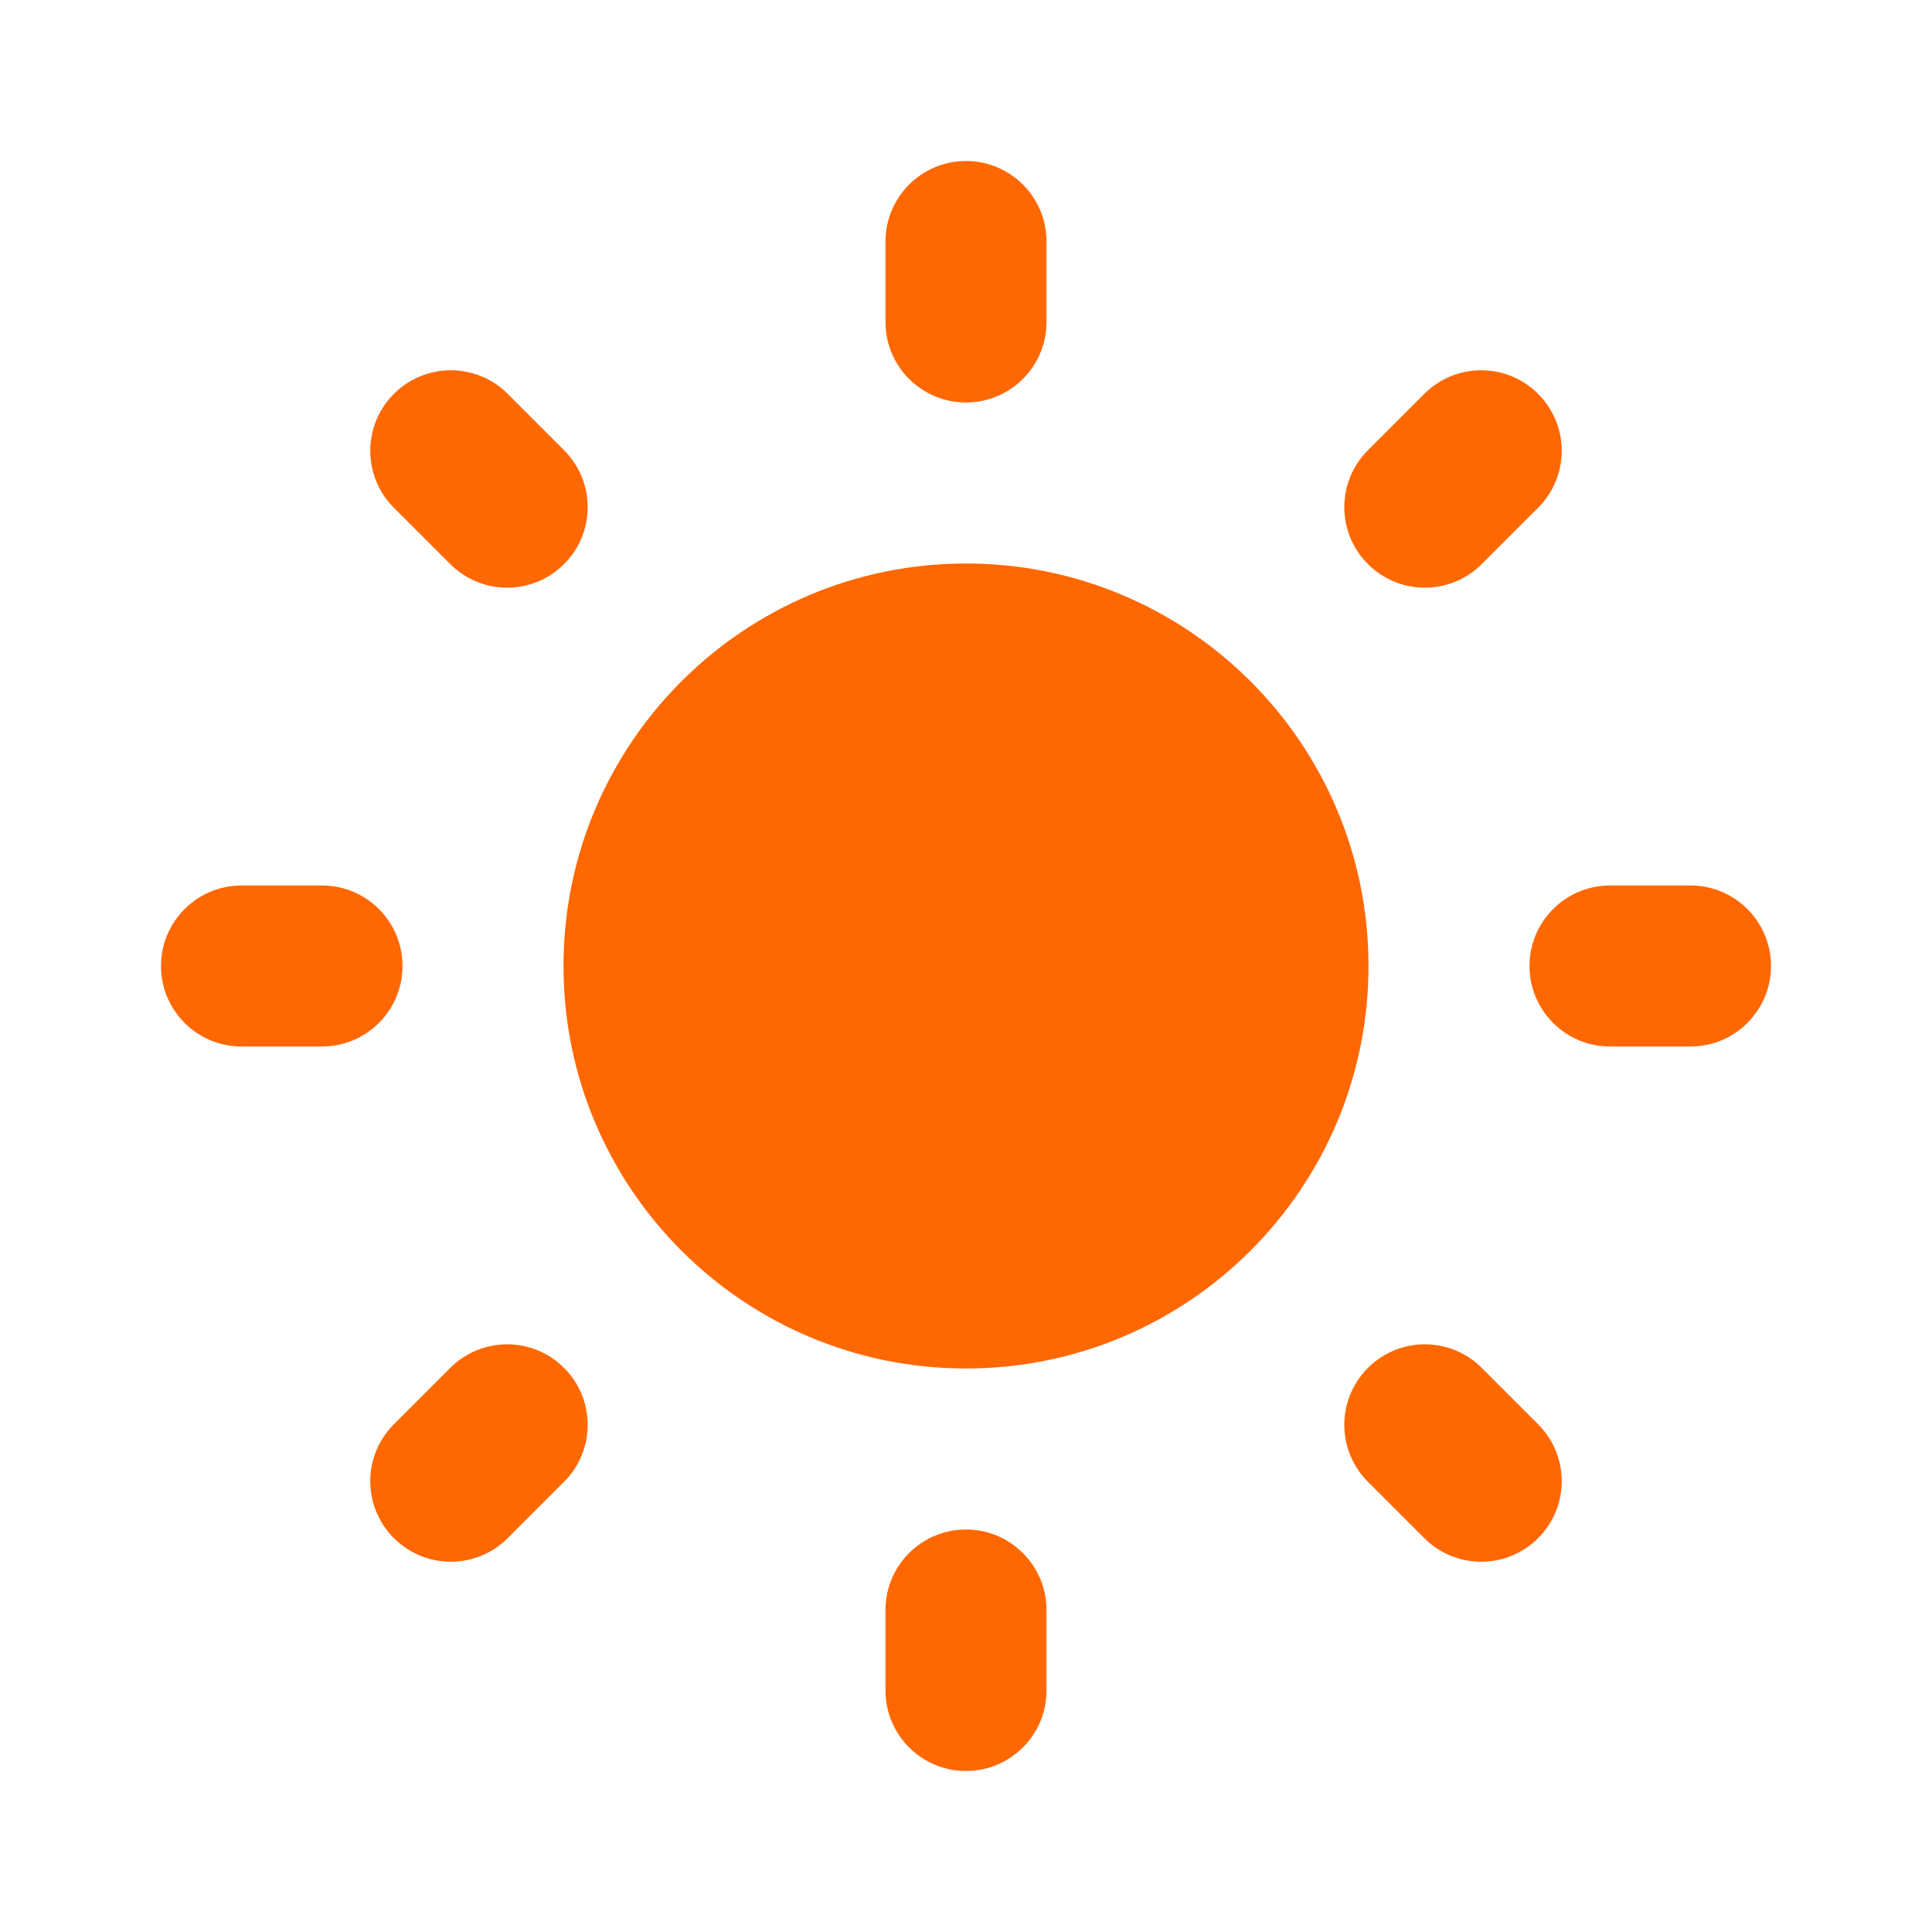
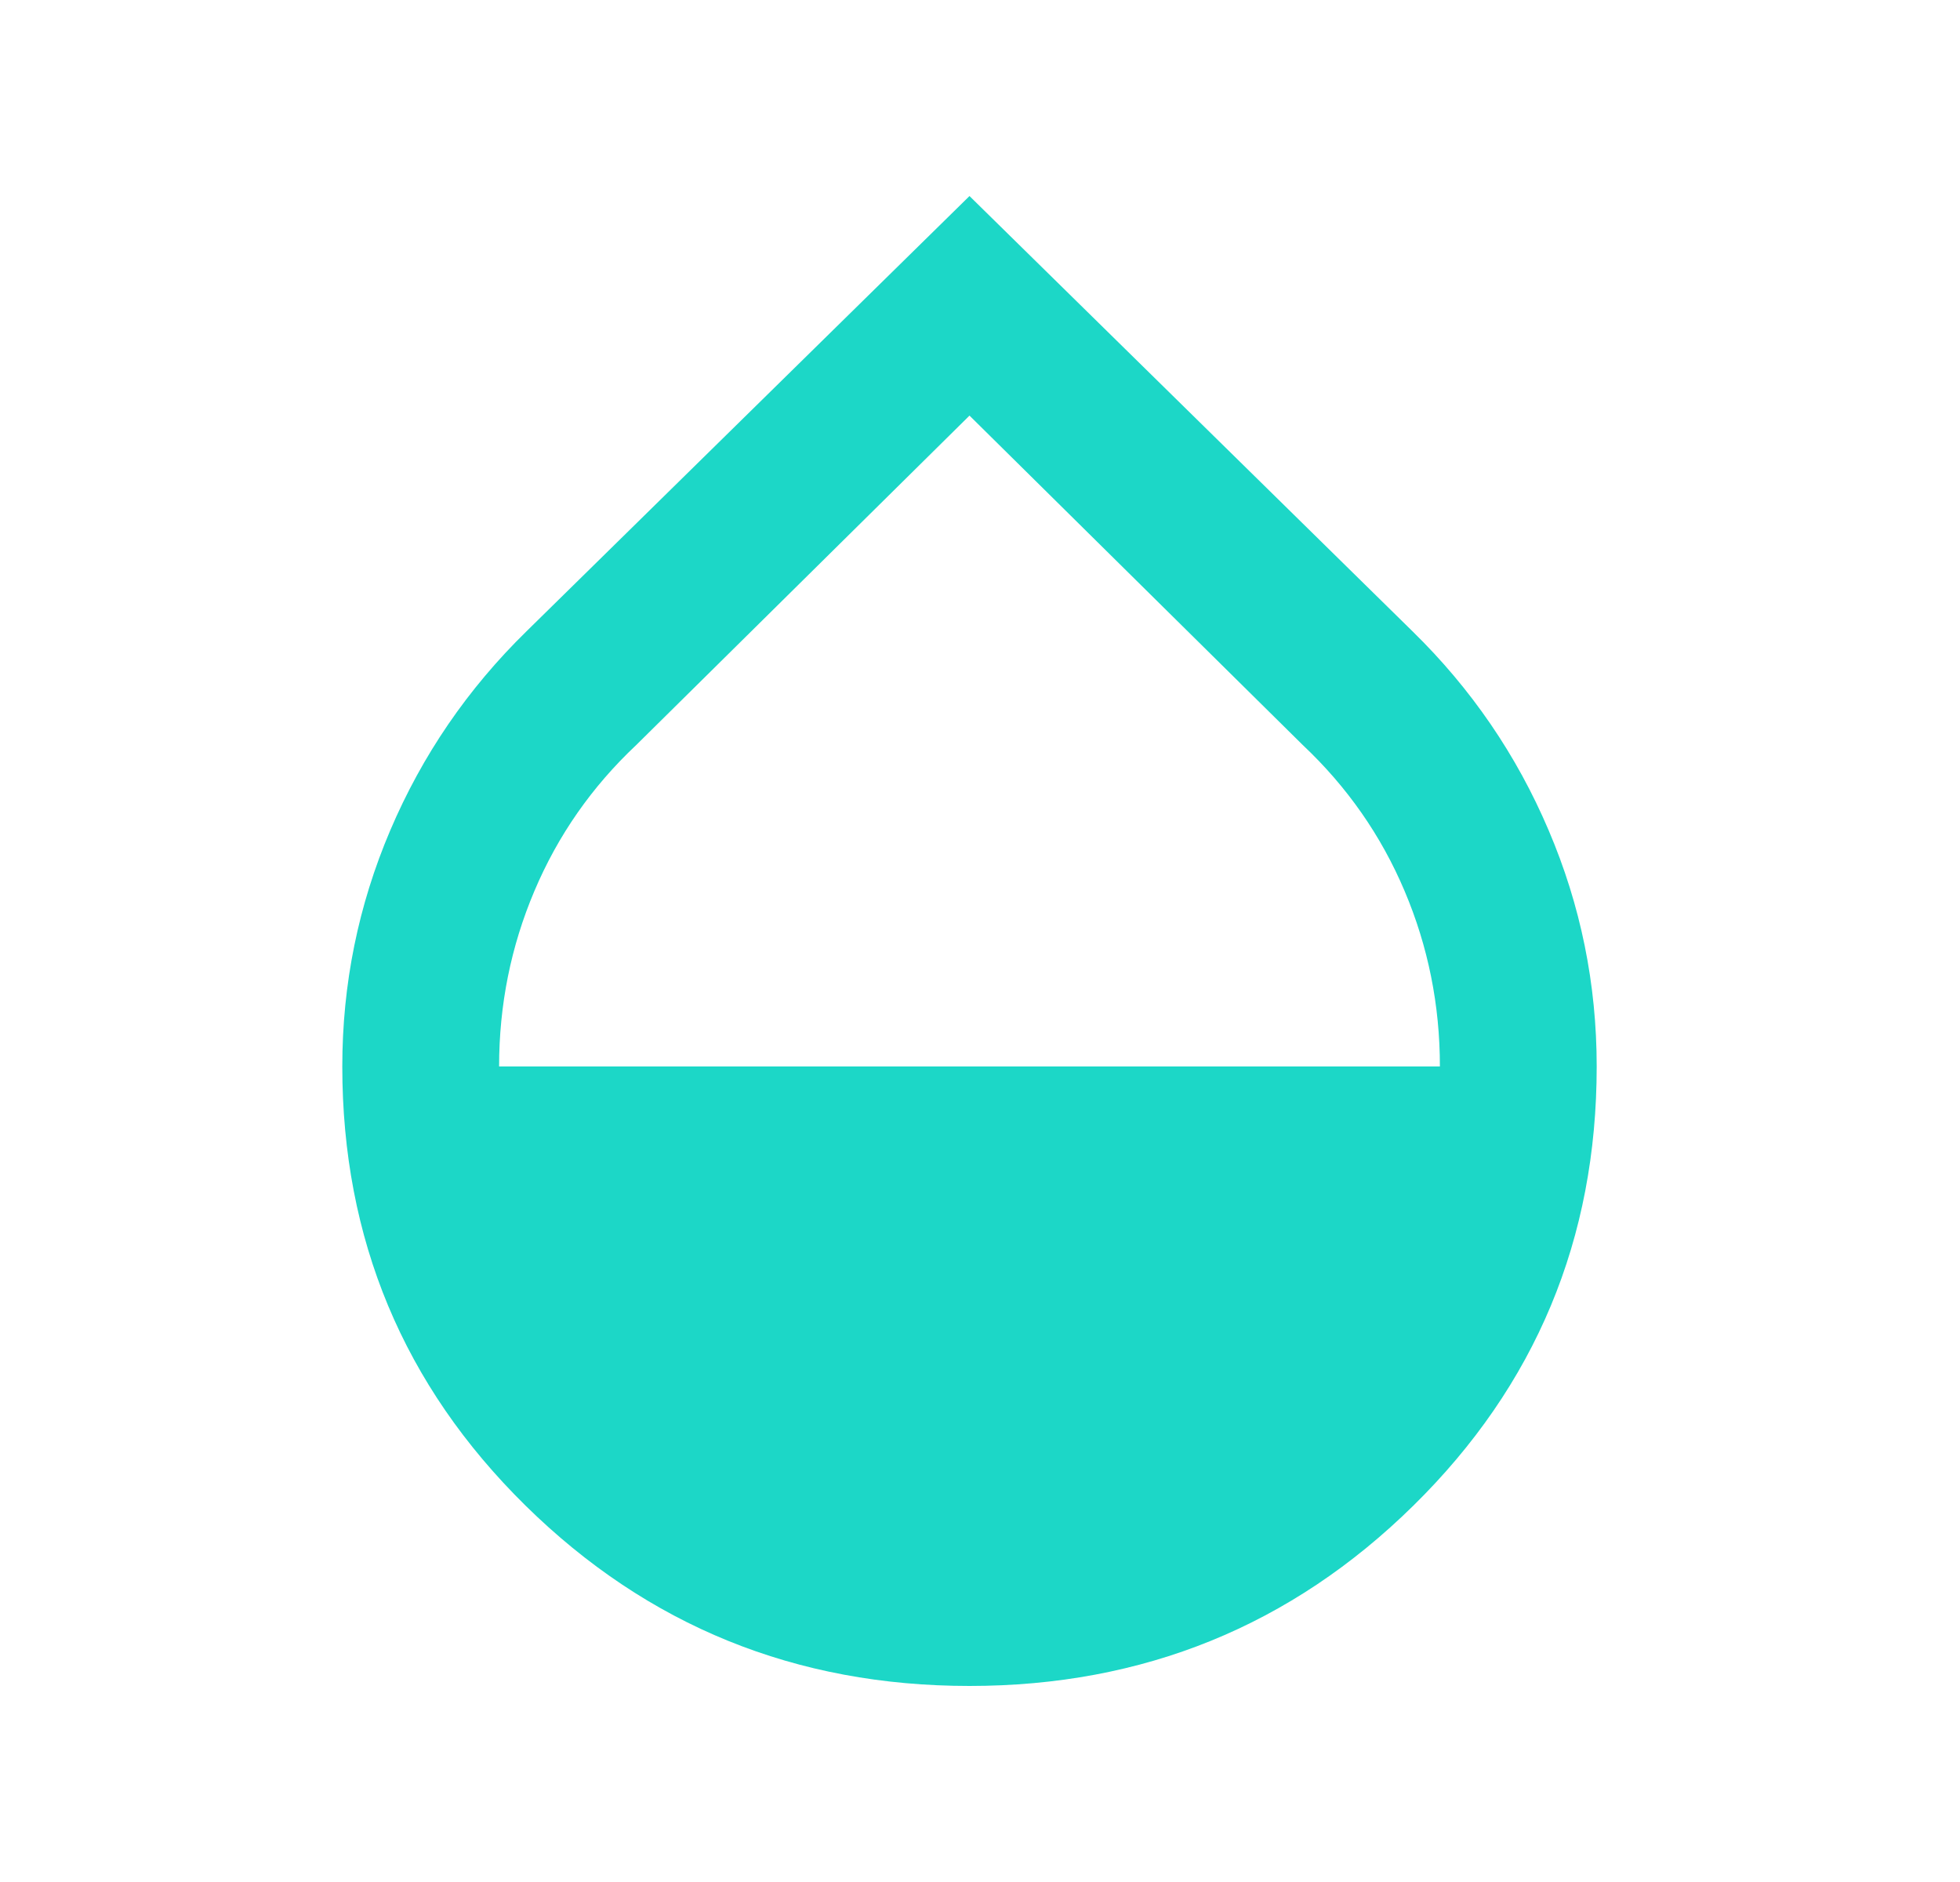
- <svg xmlns="http://www.w3.org/2000/svg" width="24" height="24" viewBox="0 0 24 24" fill="none">
-   <mask id="mask0_155_908" style="mask-type:alpha" maskUnits="userSpaceOnUse" x="0" y="0" width="24" height="24">
-     <rect width="24" height="24" fill="#D9D9D9" />
+ <svg xmlns="http://www.w3.org/2000/svg" width="25" height="24" viewBox="0 0 25 24" fill="none">
+   <mask id="mask0_3055_615" style="mask-type:alpha" maskUnits="userSpaceOnUse" x="0" y="0" width="25" height="24">
+     <rect x="0.366" width="24" height="24" fill="#D9D9D9" />
  </mask>
-   <g mask="url(#mask0_155_908)">
-     <path d="M13 3C13 2.448 12.552 2 12 2C11.448 2 11 2.448 11 3V4C11 4.552 11.448 5 12 5C12.552 5 13 4.552 13 4V3Z" fill="#FF6700" />
-     <path d="M6.307 4.893C5.917 4.502 5.283 4.502 4.893 4.893C4.502 5.283 4.502 5.917 4.893 6.307L5.593 7.007C5.983 7.398 6.617 7.398 7.007 7.007C7.398 6.617 7.398 5.983 7.007 5.593L6.307 4.893Z" fill="#FF6700" />
-     <path d="M19.107 6.307C19.498 5.917 19.498 5.283 19.107 4.893C18.717 4.502 18.083 4.502 17.693 4.893L16.993 5.593C16.602 5.983 16.602 6.617 16.993 7.007C17.383 7.398 18.017 7.398 18.407 7.007L19.107 6.307Z" fill="#FF6700" />
-     <path d="M12 7C9.239 7 7 9.239 7 12C7 14.761 9.239 17 12 17C14.761 17 17 14.761 17 12C17 9.239 14.761 7 12 7Z" fill="#FF6700" />
-     <path d="M3 11C2.448 11 2 11.448 2 12C2 12.552 2.448 13 3 13H4C4.552 13 5 12.552 5 12C5 11.448 4.552 11 4 11H3Z" fill="#FF6700" />
-     <path d="M20 11C19.448 11 19 11.448 19 12C19 12.552 19.448 13 20 13H21C21.552 13 22 12.552 22 12C22 11.448 21.552 11 21 11H20Z" fill="#FF6700" />
-     <path d="M7.007 18.407C7.398 18.017 7.398 17.383 7.007 16.993C6.617 16.602 5.983 16.602 5.593 16.993L4.893 17.693C4.502 18.083 4.502 18.717 4.893 19.107C5.283 19.498 5.917 19.498 6.307 19.107L7.007 18.407Z" fill="#FF6700" />
-     <path d="M18.407 16.993C18.017 16.602 17.383 16.602 16.993 16.993C16.602 17.383 16.602 18.017 16.993 18.407L17.693 19.107C18.083 19.498 18.717 19.498 19.107 19.107C19.498 18.717 19.498 18.083 19.107 17.693L18.407 16.993Z" fill="#FF6700" />
-     <path d="M13 20C13 19.448 12.552 19 12 19C11.448 19 11 19.448 11 20V21C11 21.552 11.448 22 12 22C12.552 22 13 21.552 13 21V20Z" fill="#FF6700" />
+   <g mask="url(#mask0_3055_615)">
+     <path d="M12.366 21.5C10.149 21.5 8.262 20.733 6.703 19.2C5.145 17.667 4.366 15.8 4.366 13.6C4.366 12.55 4.57 11.546 4.978 10.588C5.387 9.629 5.966 8.783 6.716 8.05L12.366 2.5L18.016 8.05C18.766 8.783 19.345 9.629 19.753 10.588C20.162 11.546 20.366 12.55 20.366 13.6C20.366 15.8 19.587 17.667 18.028 19.2C16.47 20.733 14.582 21.5 12.366 21.5ZM6.366 13.6H18.366C18.366 12.817 18.216 12.071 17.916 11.363C17.616 10.654 17.182 10.033 16.616 9.5L12.366 5.3L8.116 9.5C7.549 10.033 7.116 10.654 6.816 11.363C6.516 12.071 6.366 12.817 6.366 13.6Z" fill="#1CD7C7" />
  </g>
</svg>
